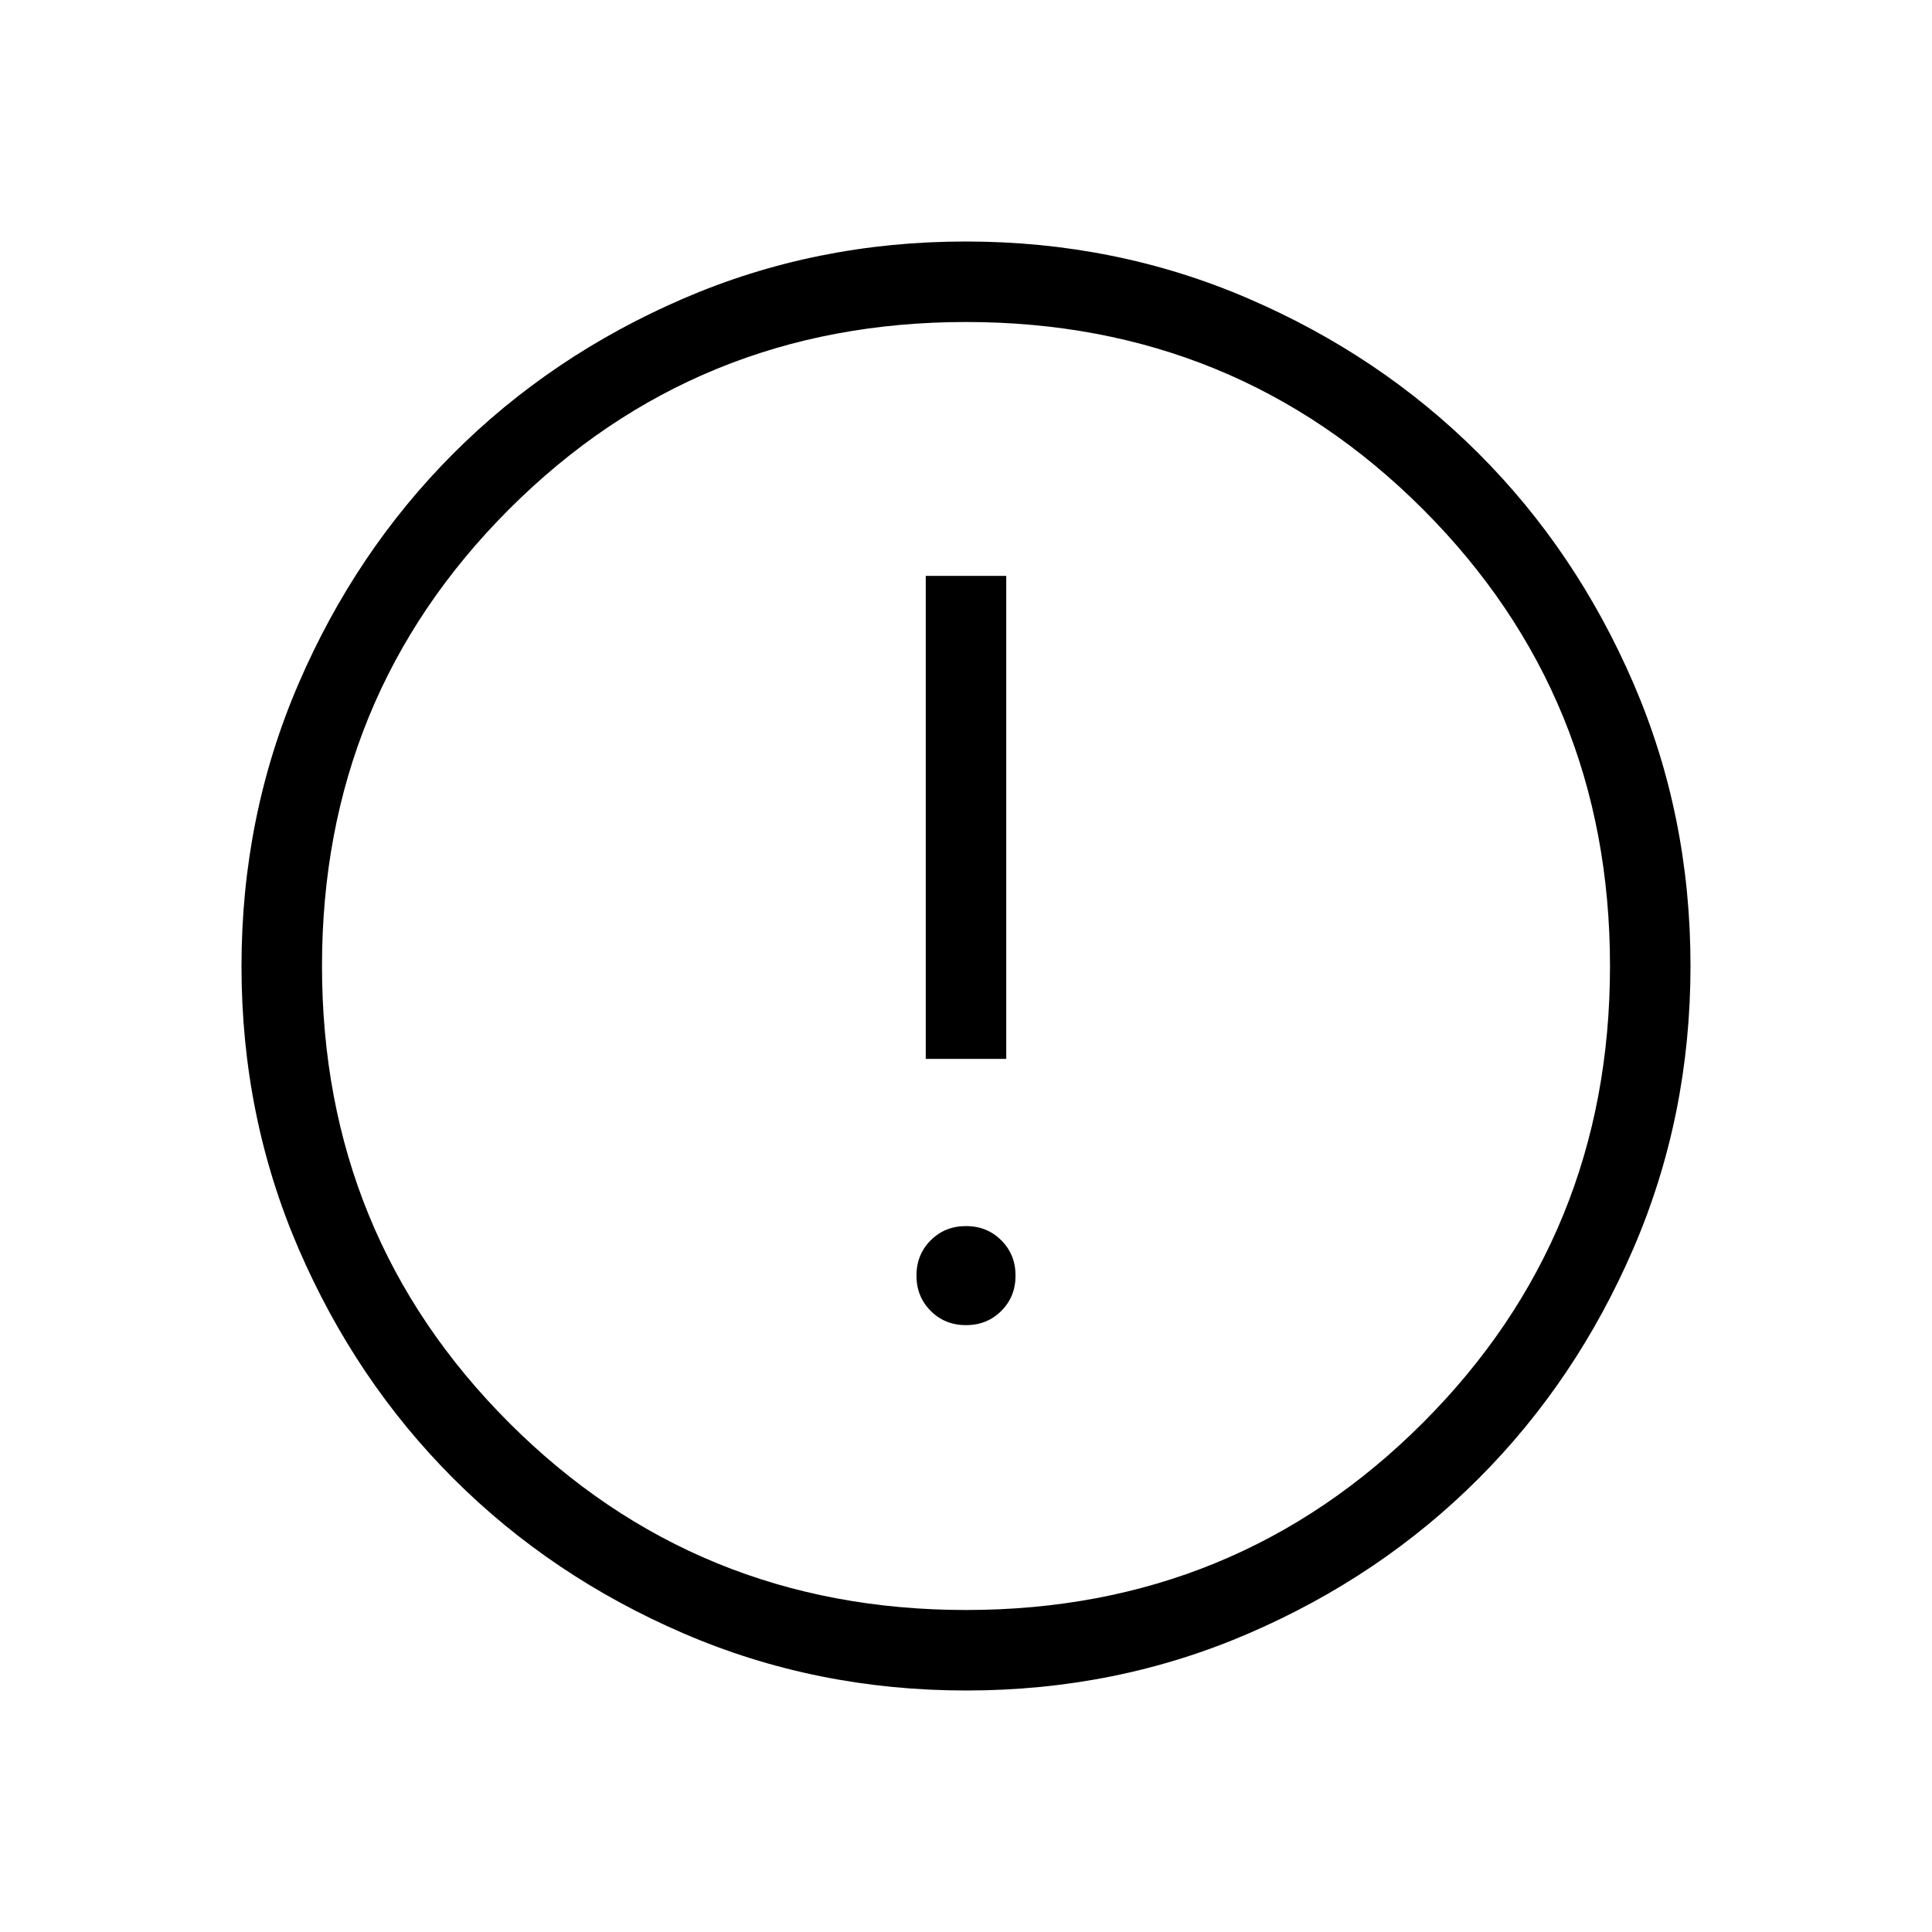
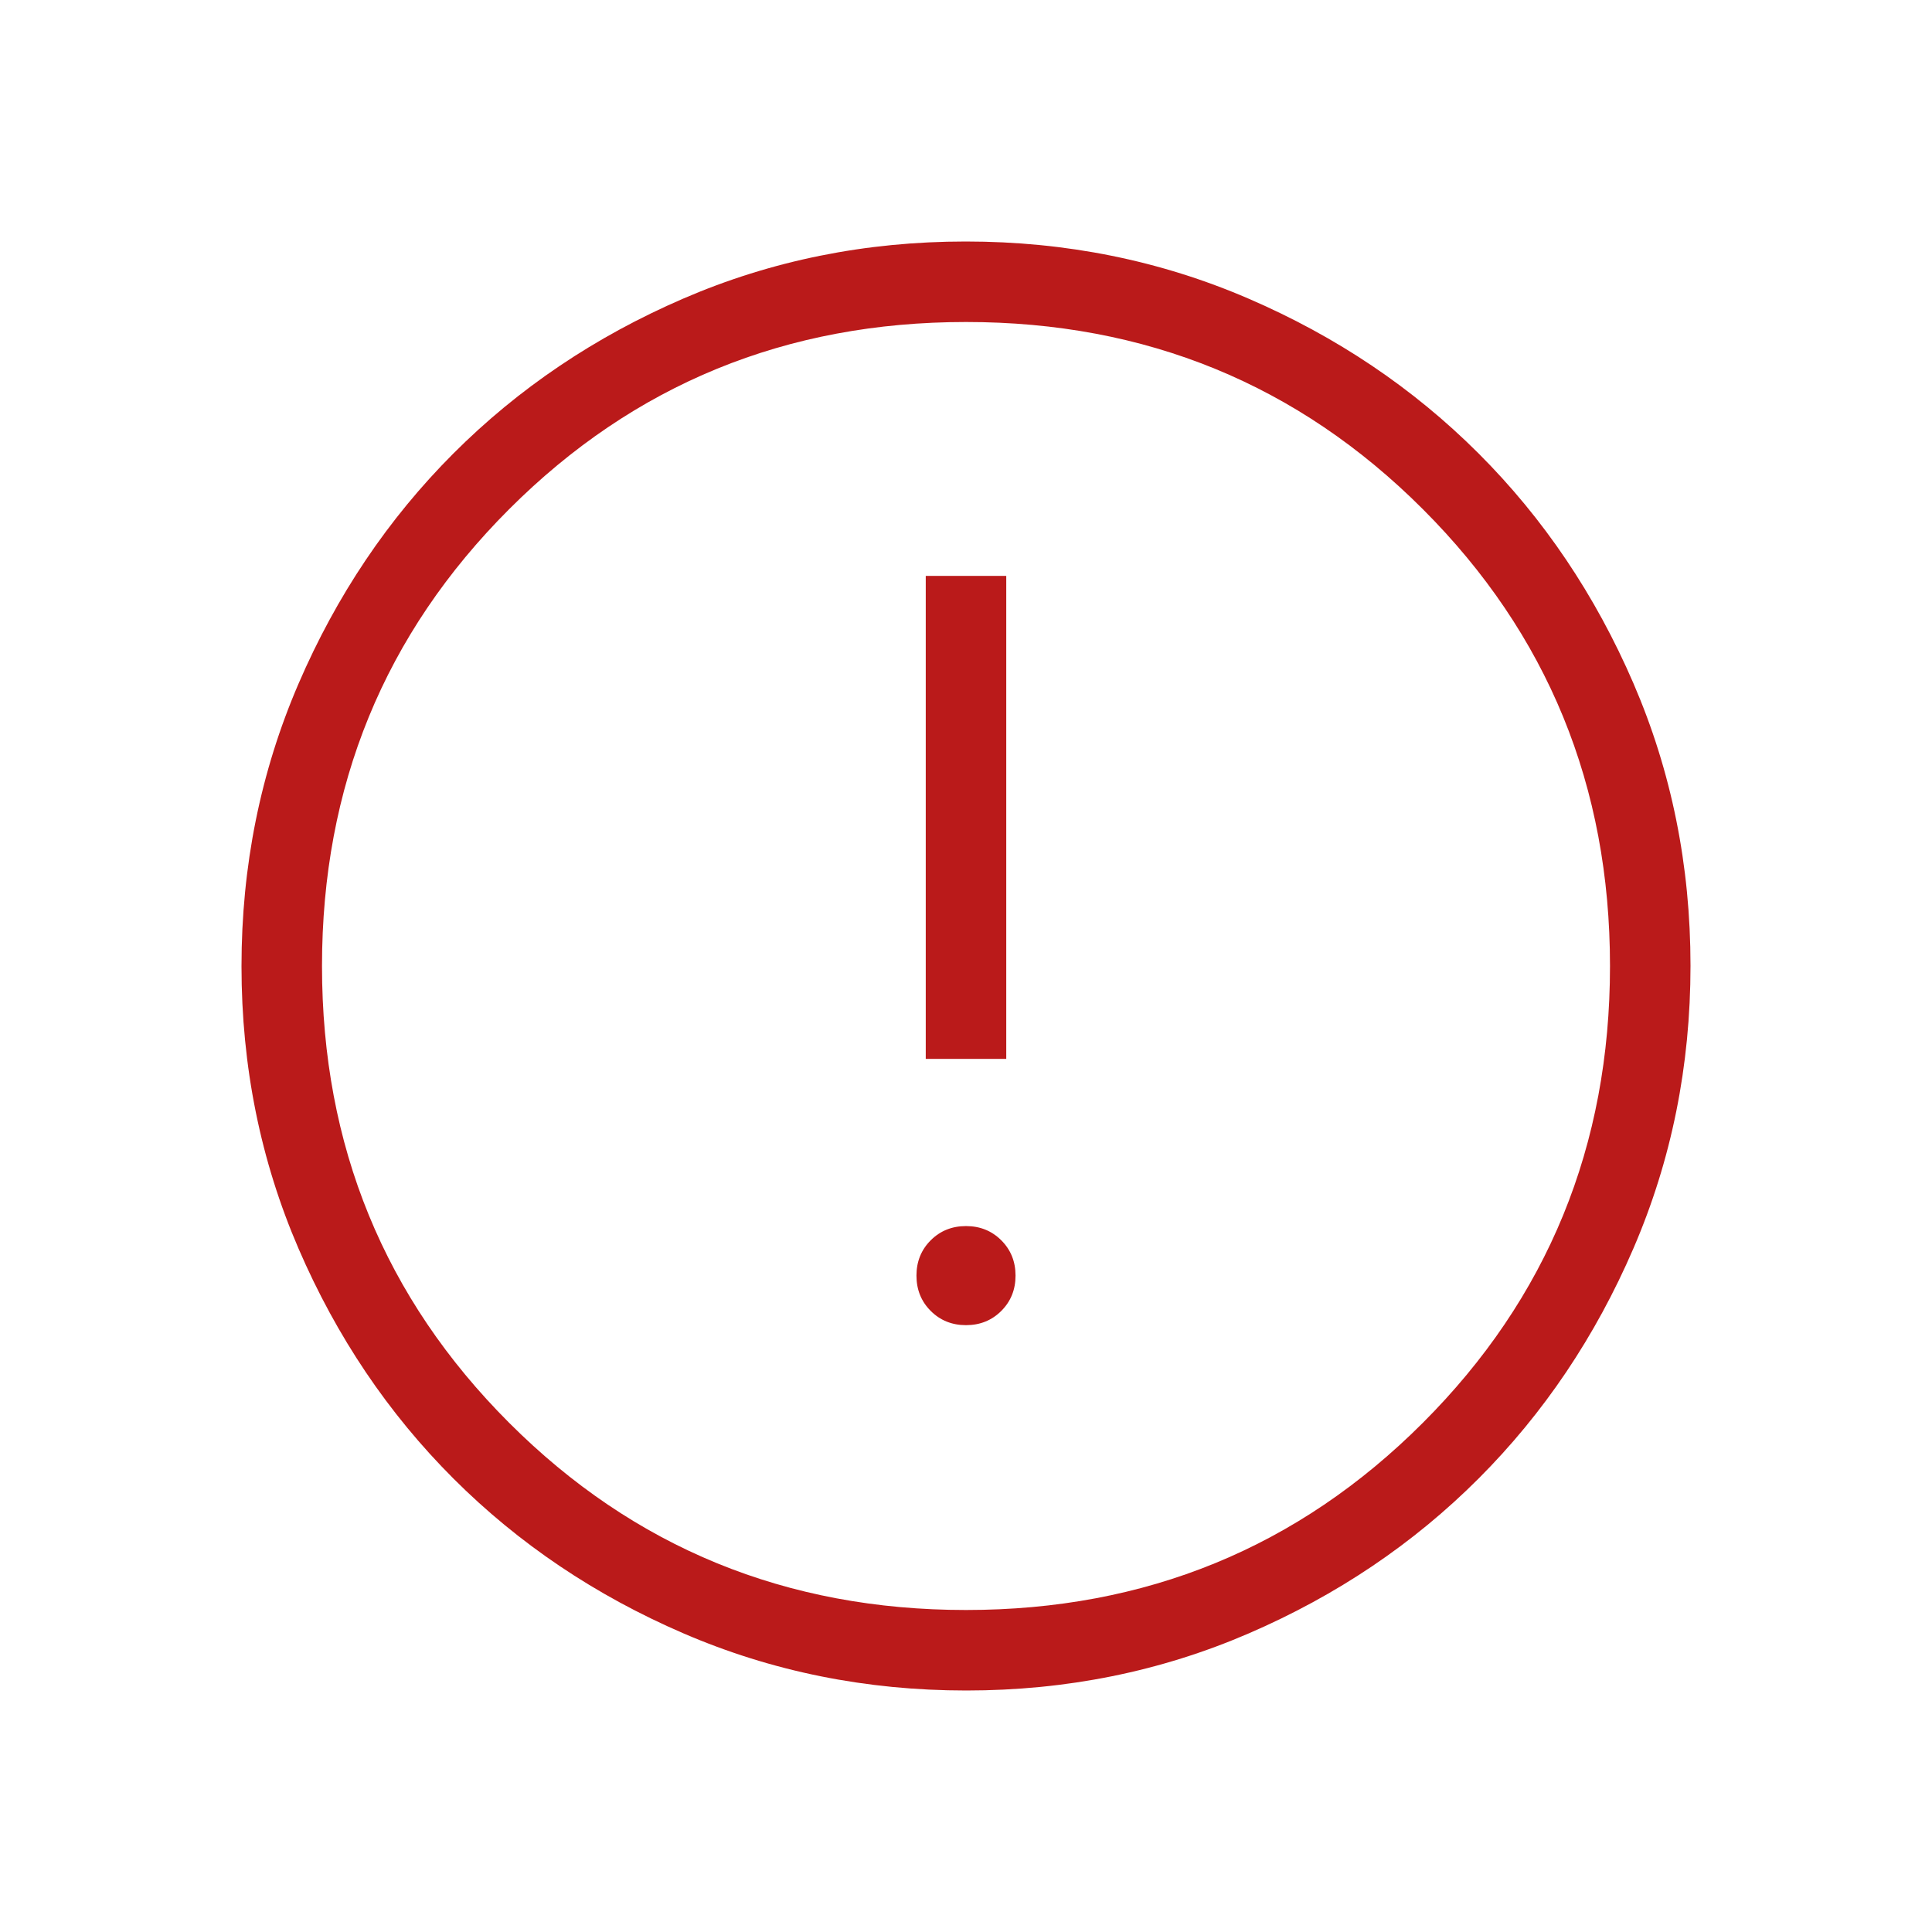
- <svg xmlns="http://www.w3.org/2000/svg" height="24" viewBox="0 -960 960 960" width="24">
-   <path d="M480-301.538q10.462 0 17.539-7.077 7.076-7.077 7.076-17.539 0-10.461-7.076-17.538-7.077-7.077-17.539-7.077-10.462 0-17.539 7.077-7.076 7.077-7.076 17.538 0 10.462 7.076 17.539 7.077 7.077 17.539 7.077Zm-20-132.308h40v-240h-40v240ZM480.134-120q-74.673 0-140.41-28.339-65.737-28.34-114.365-76.922-48.627-48.582-76.993-114.257Q120-405.194 120-479.866q0-74.673 28.339-140.41 28.34-65.737 76.922-114.365 48.582-48.627 114.257-76.993Q405.194-840 479.866-840q74.673 0 140.41 28.339 65.737 28.34 114.365 76.922 48.627 48.582 76.993 114.257Q840-554.806 840-480.134q0 74.673-28.339 140.41-28.34 65.737-76.922 114.365-48.582 48.627-114.257 76.993Q554.806-120 480.134-120ZM480-160q134 0 227-93t93-227q0-134-93-227t-227-93q-134 0-227 93t-93 227q0 134 93 227t227 93Zm0-320Z" />
+ <svg xmlns="http://www.w3.org/2000/svg" height="24" viewBox="0 -960 960 960" width="24" version="1.1" id="svg1">
+   <defs id="defs1" />
+   <path d="M480-301.538q10.462 0 17.539-7.077 7.076-7.077 7.076-17.539 0-10.461-7.076-17.538-7.077-7.077-17.539-7.077-10.462 0-17.539 7.077-7.076 7.077-7.076 17.538 0 10.462 7.076 17.539 7.077 7.077 17.539 7.077Zm-20-132.308h40v-240h-40v240ZM480.134-120q-74.673 0-140.41-28.339-65.737-28.34-114.365-76.922-48.627-48.582-76.993-114.257Q120-405.194 120-479.866q0-74.673 28.339-140.41 28.34-65.737 76.922-114.365 48.582-48.627 114.257-76.993Q405.194-840 479.866-840q74.673 0 140.41 28.339 65.737 28.34 114.365 76.922 48.627 48.582 76.993 114.257Q840-554.806 840-480.134q0 74.673-28.339 140.41-28.34 65.737-76.922 114.365-48.582 48.627-114.257 76.993Q554.806-120 480.134-120ZM480-160q134 0 227-93t93-227q0-134-93-227t-227-93q-134 0-227 93t-93 227q0 134 93 227t227 93Zm0-320Z" id="path1" style="fill:#ba1a1a;fill-opacity:1" />
</svg>
